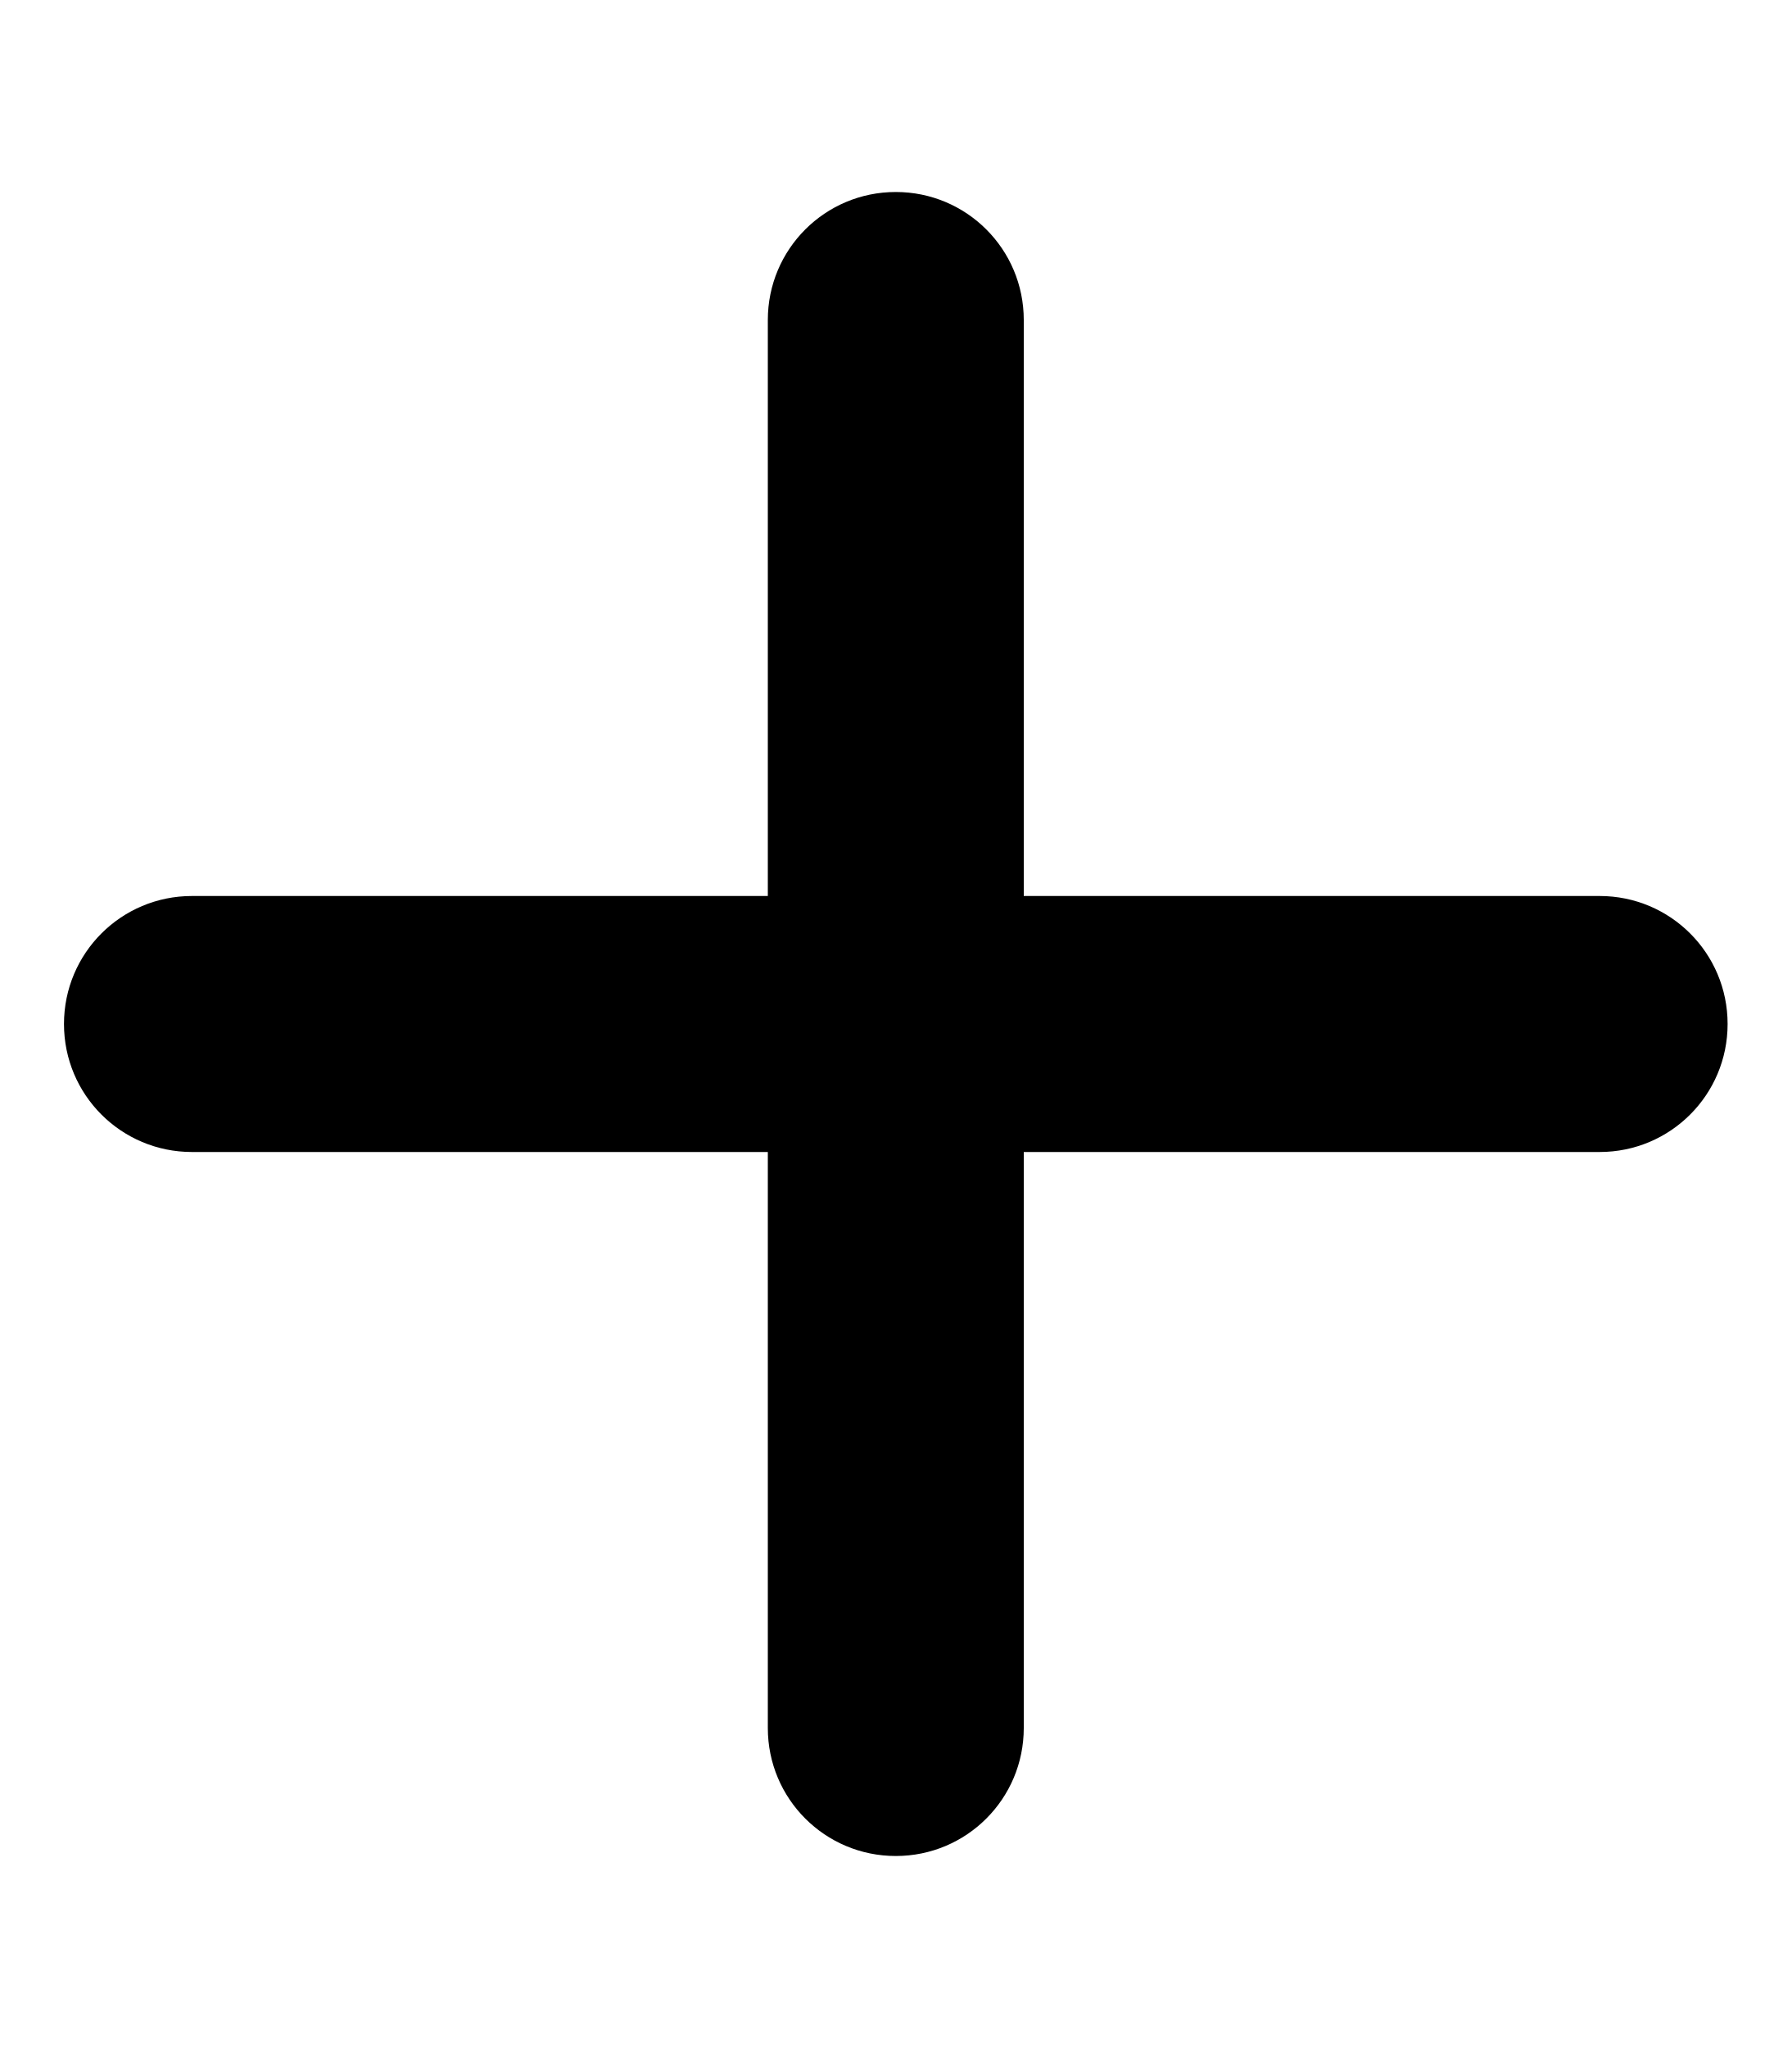
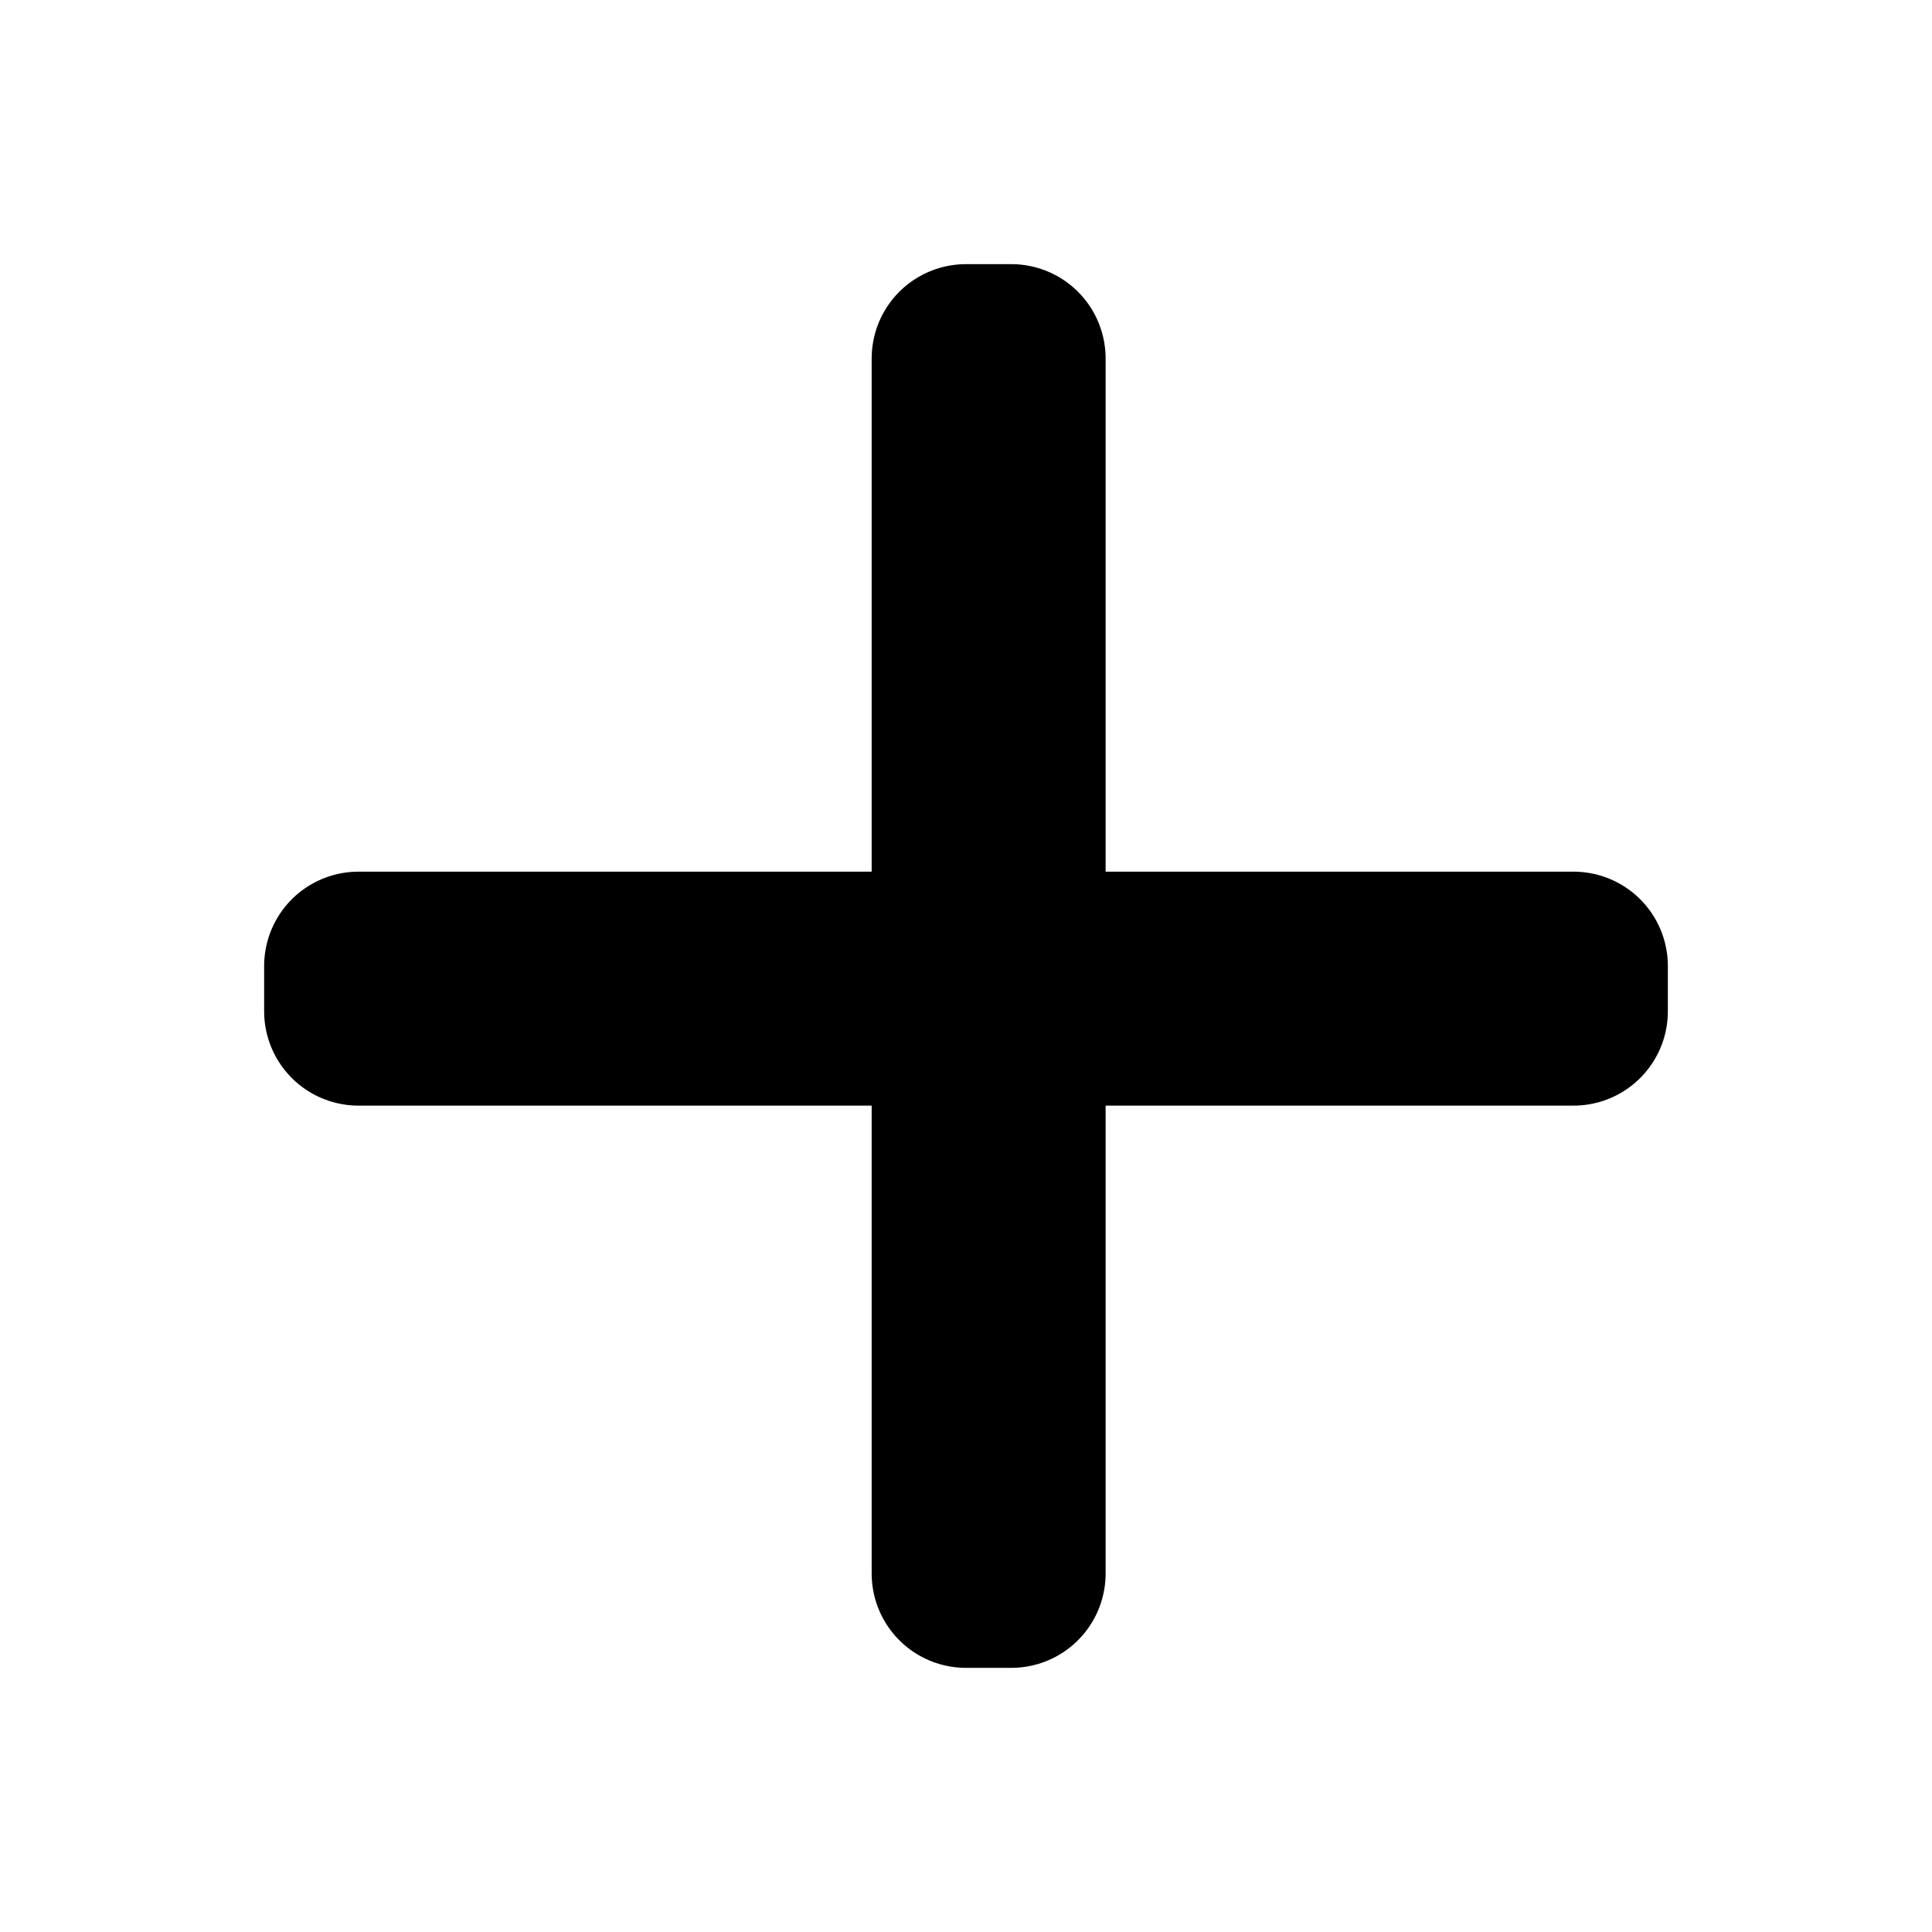
- <svg xmlns="http://www.w3.org/2000/svg" viewBox="0 0 448 512">
-   <path d="M256 80c0-17.7-14.3-32-32-32s-32 14.3-32 32V224H48c-17.7 0-32 14.3-32 32s14.3 32 32 32H192V432c0 17.7 14.3 32 32 32s32-14.3 32-32V288H400c17.7 0 32-14.3 32-32s-14.3-32-32-32H256V80z" />
+ <svg viewBox="0 0 512 512">
+   <rect style="stroke:#000000;stroke-width:50;stroke-linecap:round;stroke-linejoin:round;stroke-dasharray:none" width="12" height="322" x="256" y="95" />
+   <rect style="stroke:#000000;stroke-width:50;stroke-linecap:round;stroke-linejoin:round;stroke-dasharray:none" width="322" height="12" x="95" y="256" />
</svg>
